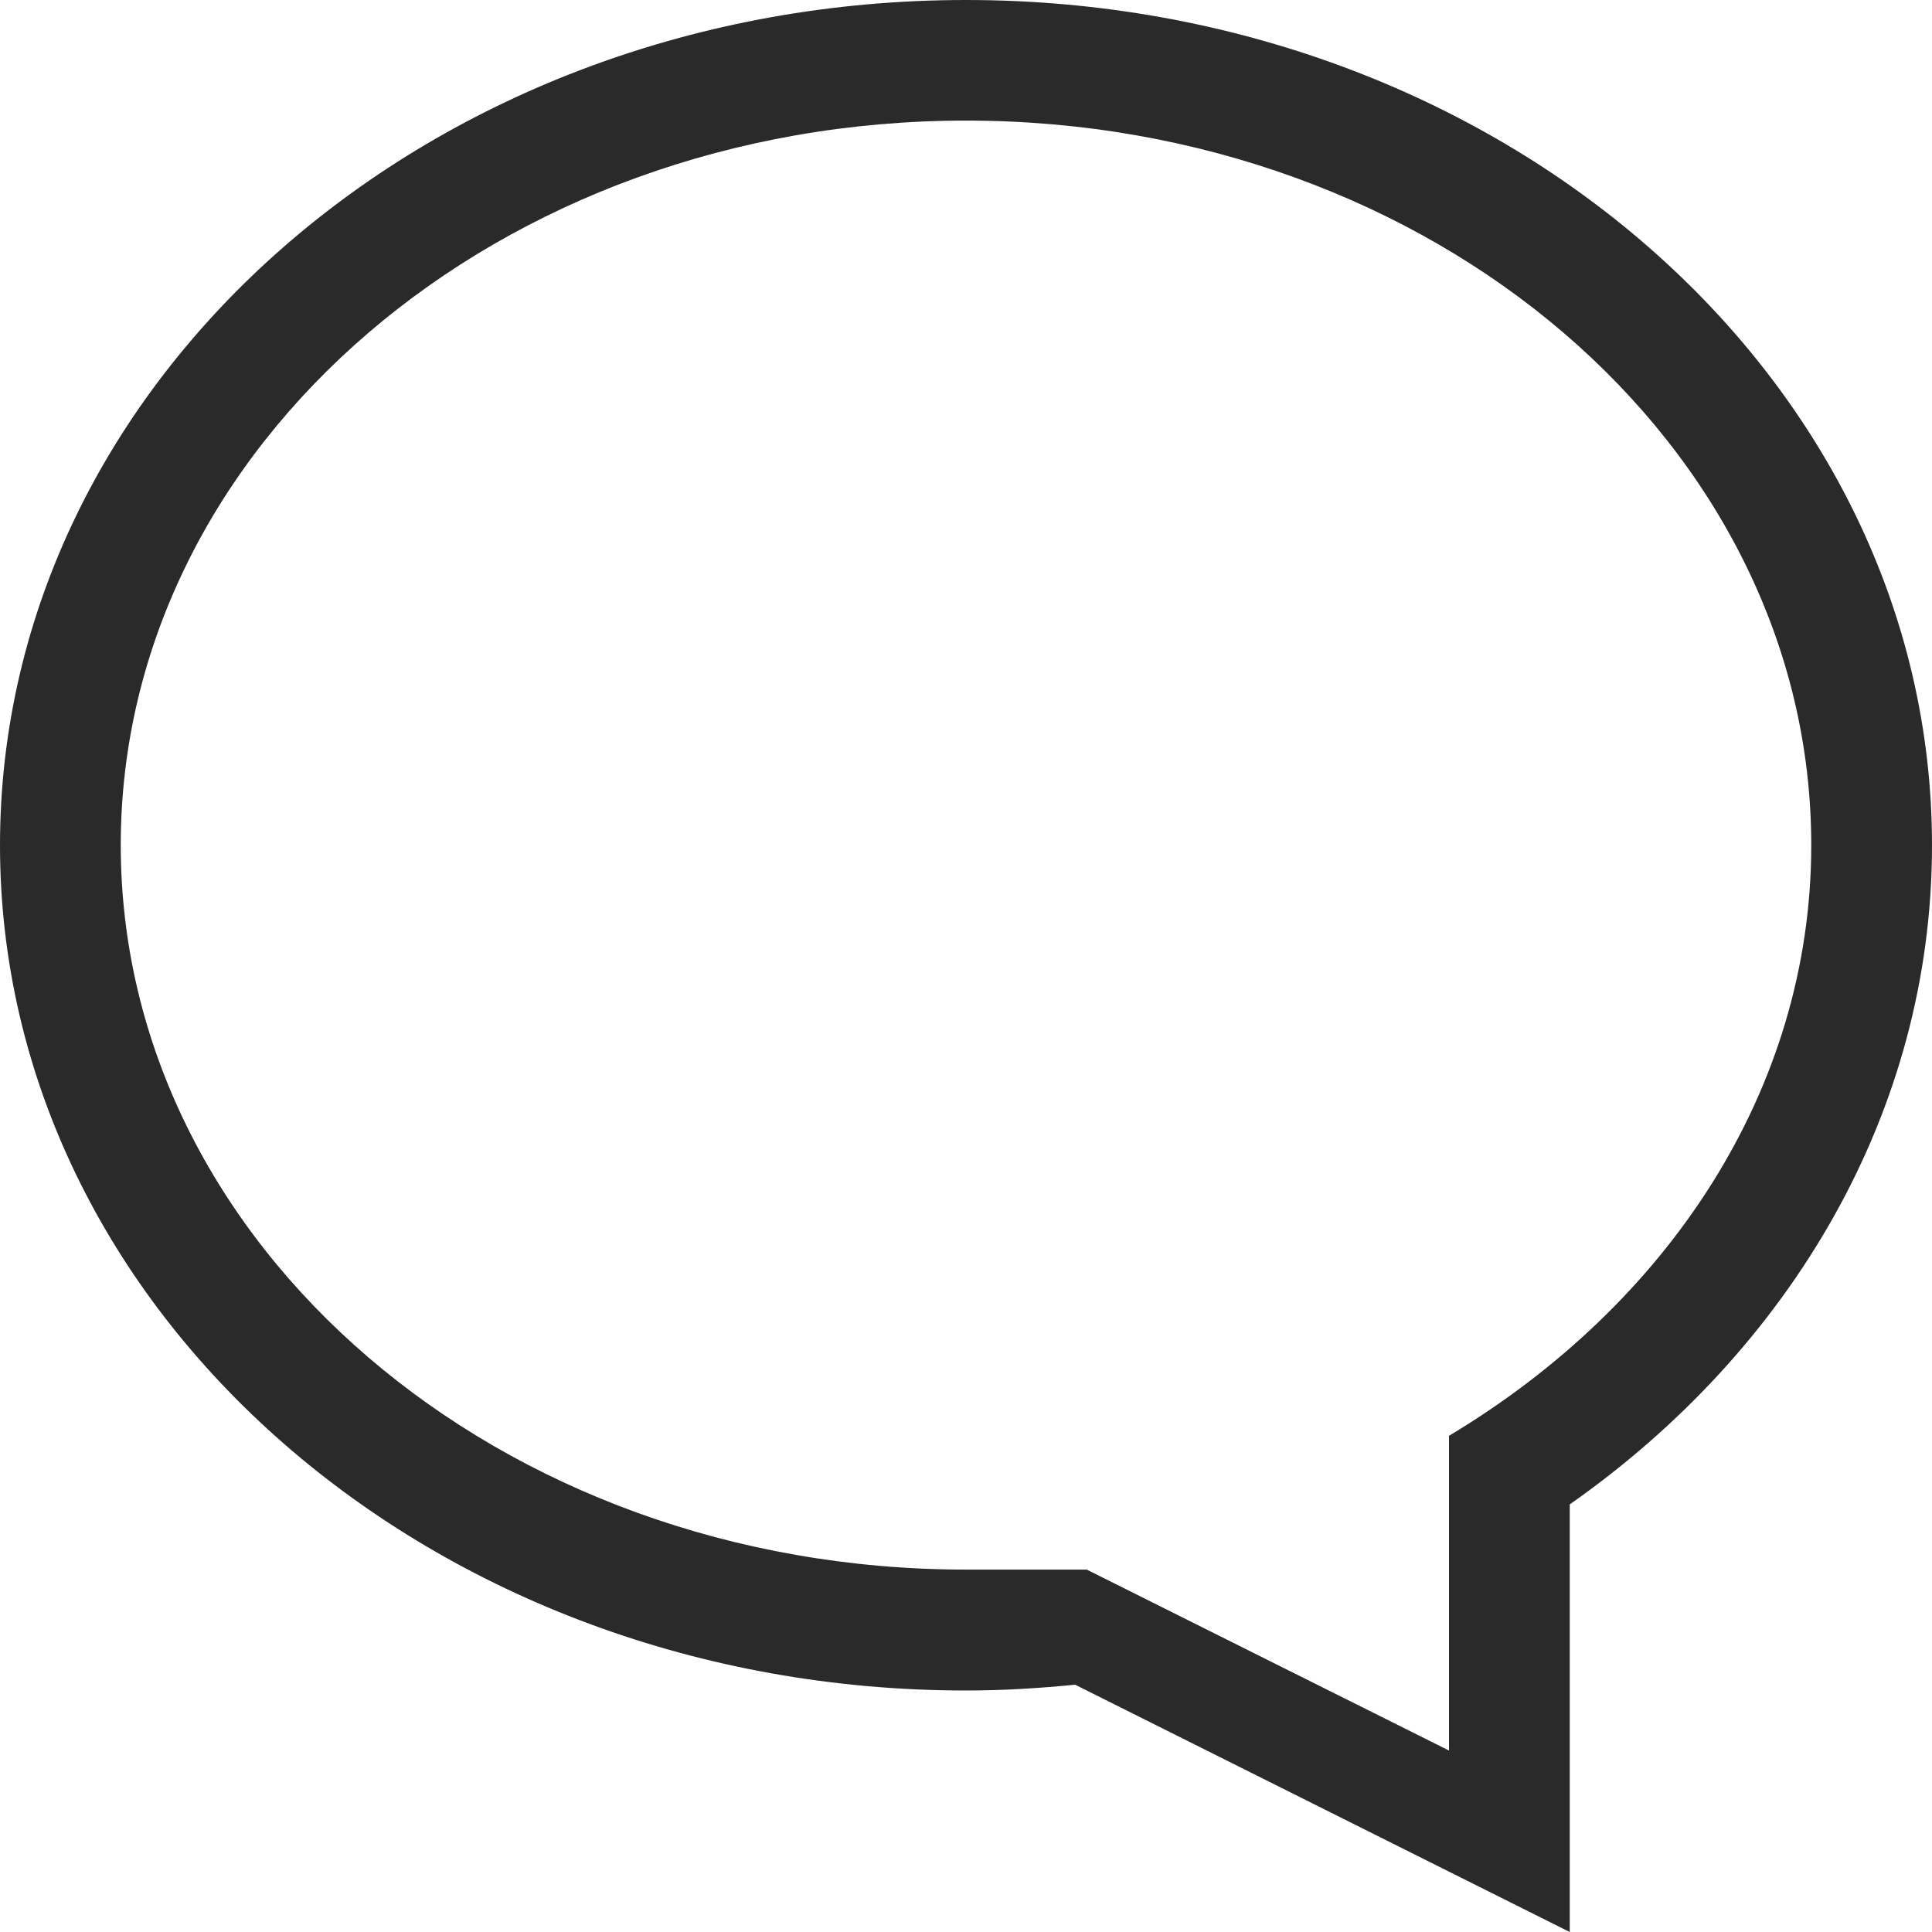
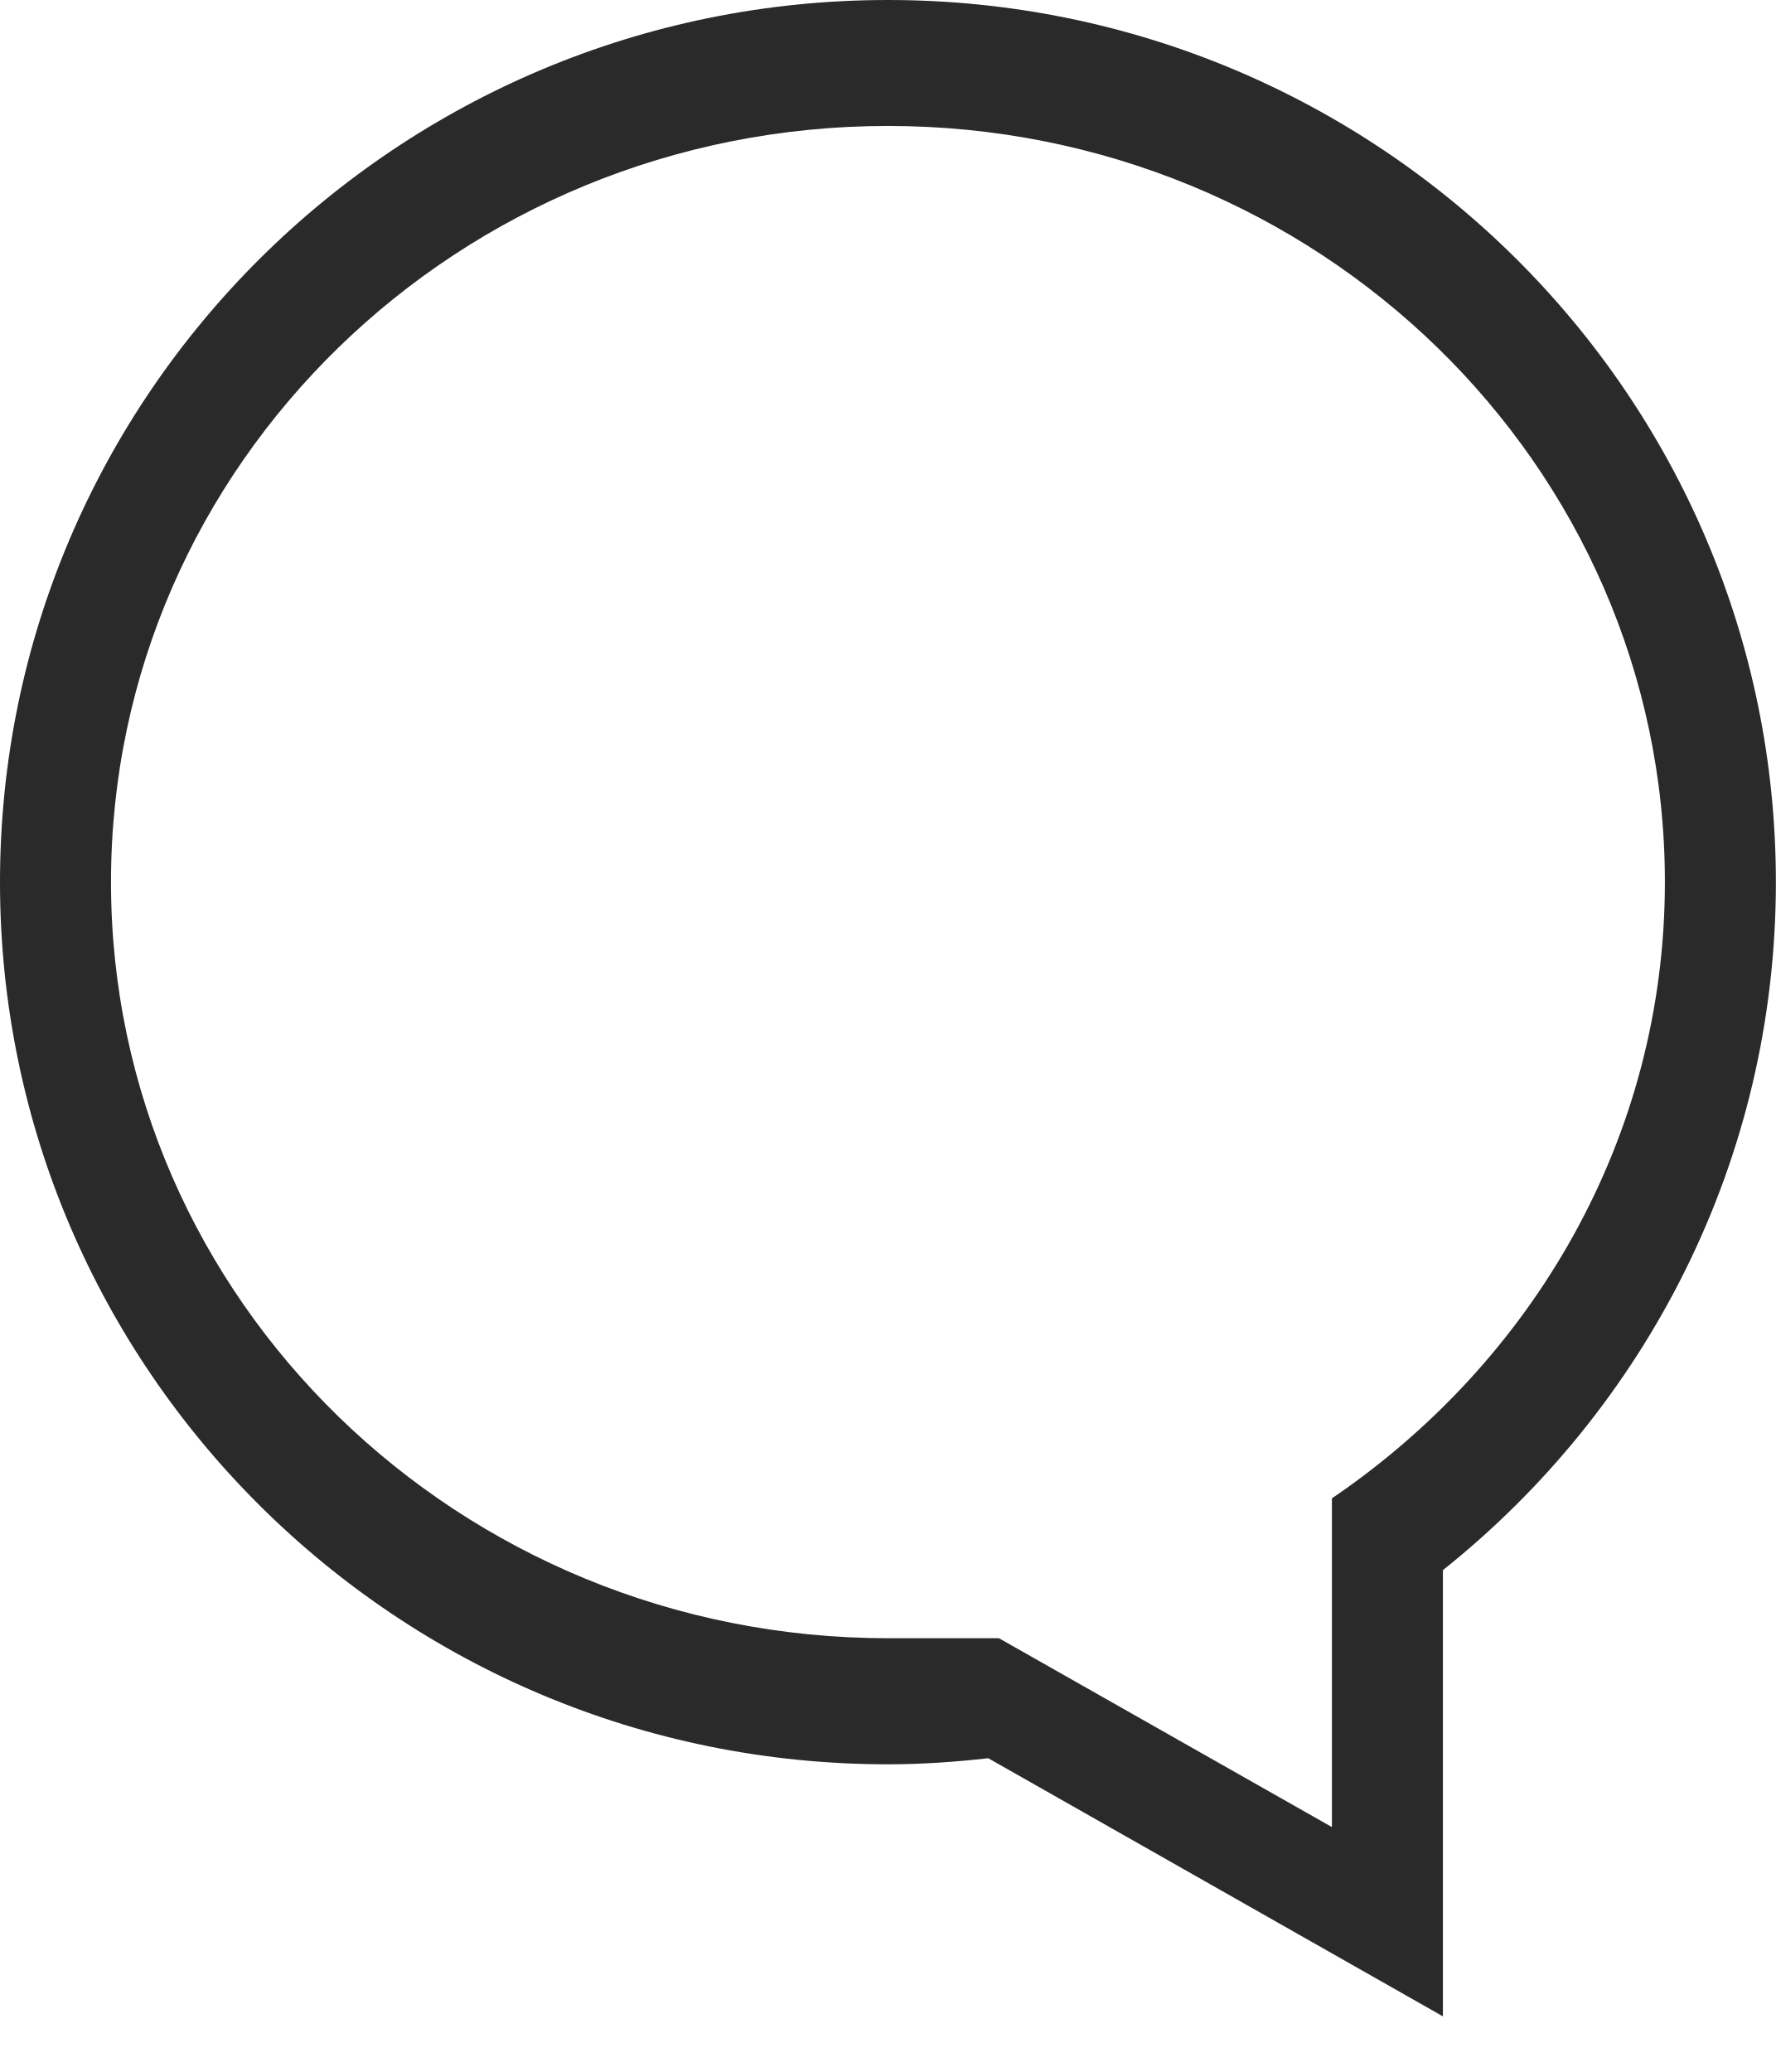
- <svg xmlns="http://www.w3.org/2000/svg" width="12" height="12" viewBox="0 0 12 12" fill="none">
-   <path fill-rule="evenodd" clip-rule="evenodd" d="M6 10.5C6.23 10.5 6.455 10.486 6.678 10.464L9.75 12V9.344C11.121 8.382 12 6.907 12 5.25C12 2.35 9.314 0 6 0C2.687 0 0 2.35 0 5.25C0 8.149 2.687 10.5 6 10.5ZM6 0.749C8.899 0.749 11.25 2.765 11.25 5.249C11.25 6.773 10.355 8.106 9 8.918V8.998V10.873L6.75 9.749C6.75 9.749 6.86 9.749 6 9.749C3.101 9.749 0.75 7.734 0.75 5.249C0.75 2.765 3.101 0.749 6 0.749Z" fill="#2A2A2A" />
+ <svg xmlns="http://www.w3.org/2000/svg" width="12" height="14" viewBox="0 0 12 14" fill="none">
+   <path fill-rule="evenodd" clip-rule="evenodd" d="M6 11.921C6.23 11.921 6.455 11.905 6.678 11.88L9.75 13.624V10.609C11.121 9.516 12 7.841 12 5.961C12 2.669 9.314 0 6 0C2.687 0 0 2.669 0 5.961C0 9.252 2.687 11.921 6 11.921ZM6 0.851C8.899 0.851 11.25 3.139 11.25 5.96C11.25 7.69 10.355 9.203 9 10.124V10.216V12.345L6.75 11.069C6.75 11.069 6.86 11.069 6 11.069C3.101 11.069 0.75 8.781 0.75 5.96C0.75 3.139 3.101 0.851 6 0.851Z" fill="#2A2A2A" />
</svg>
